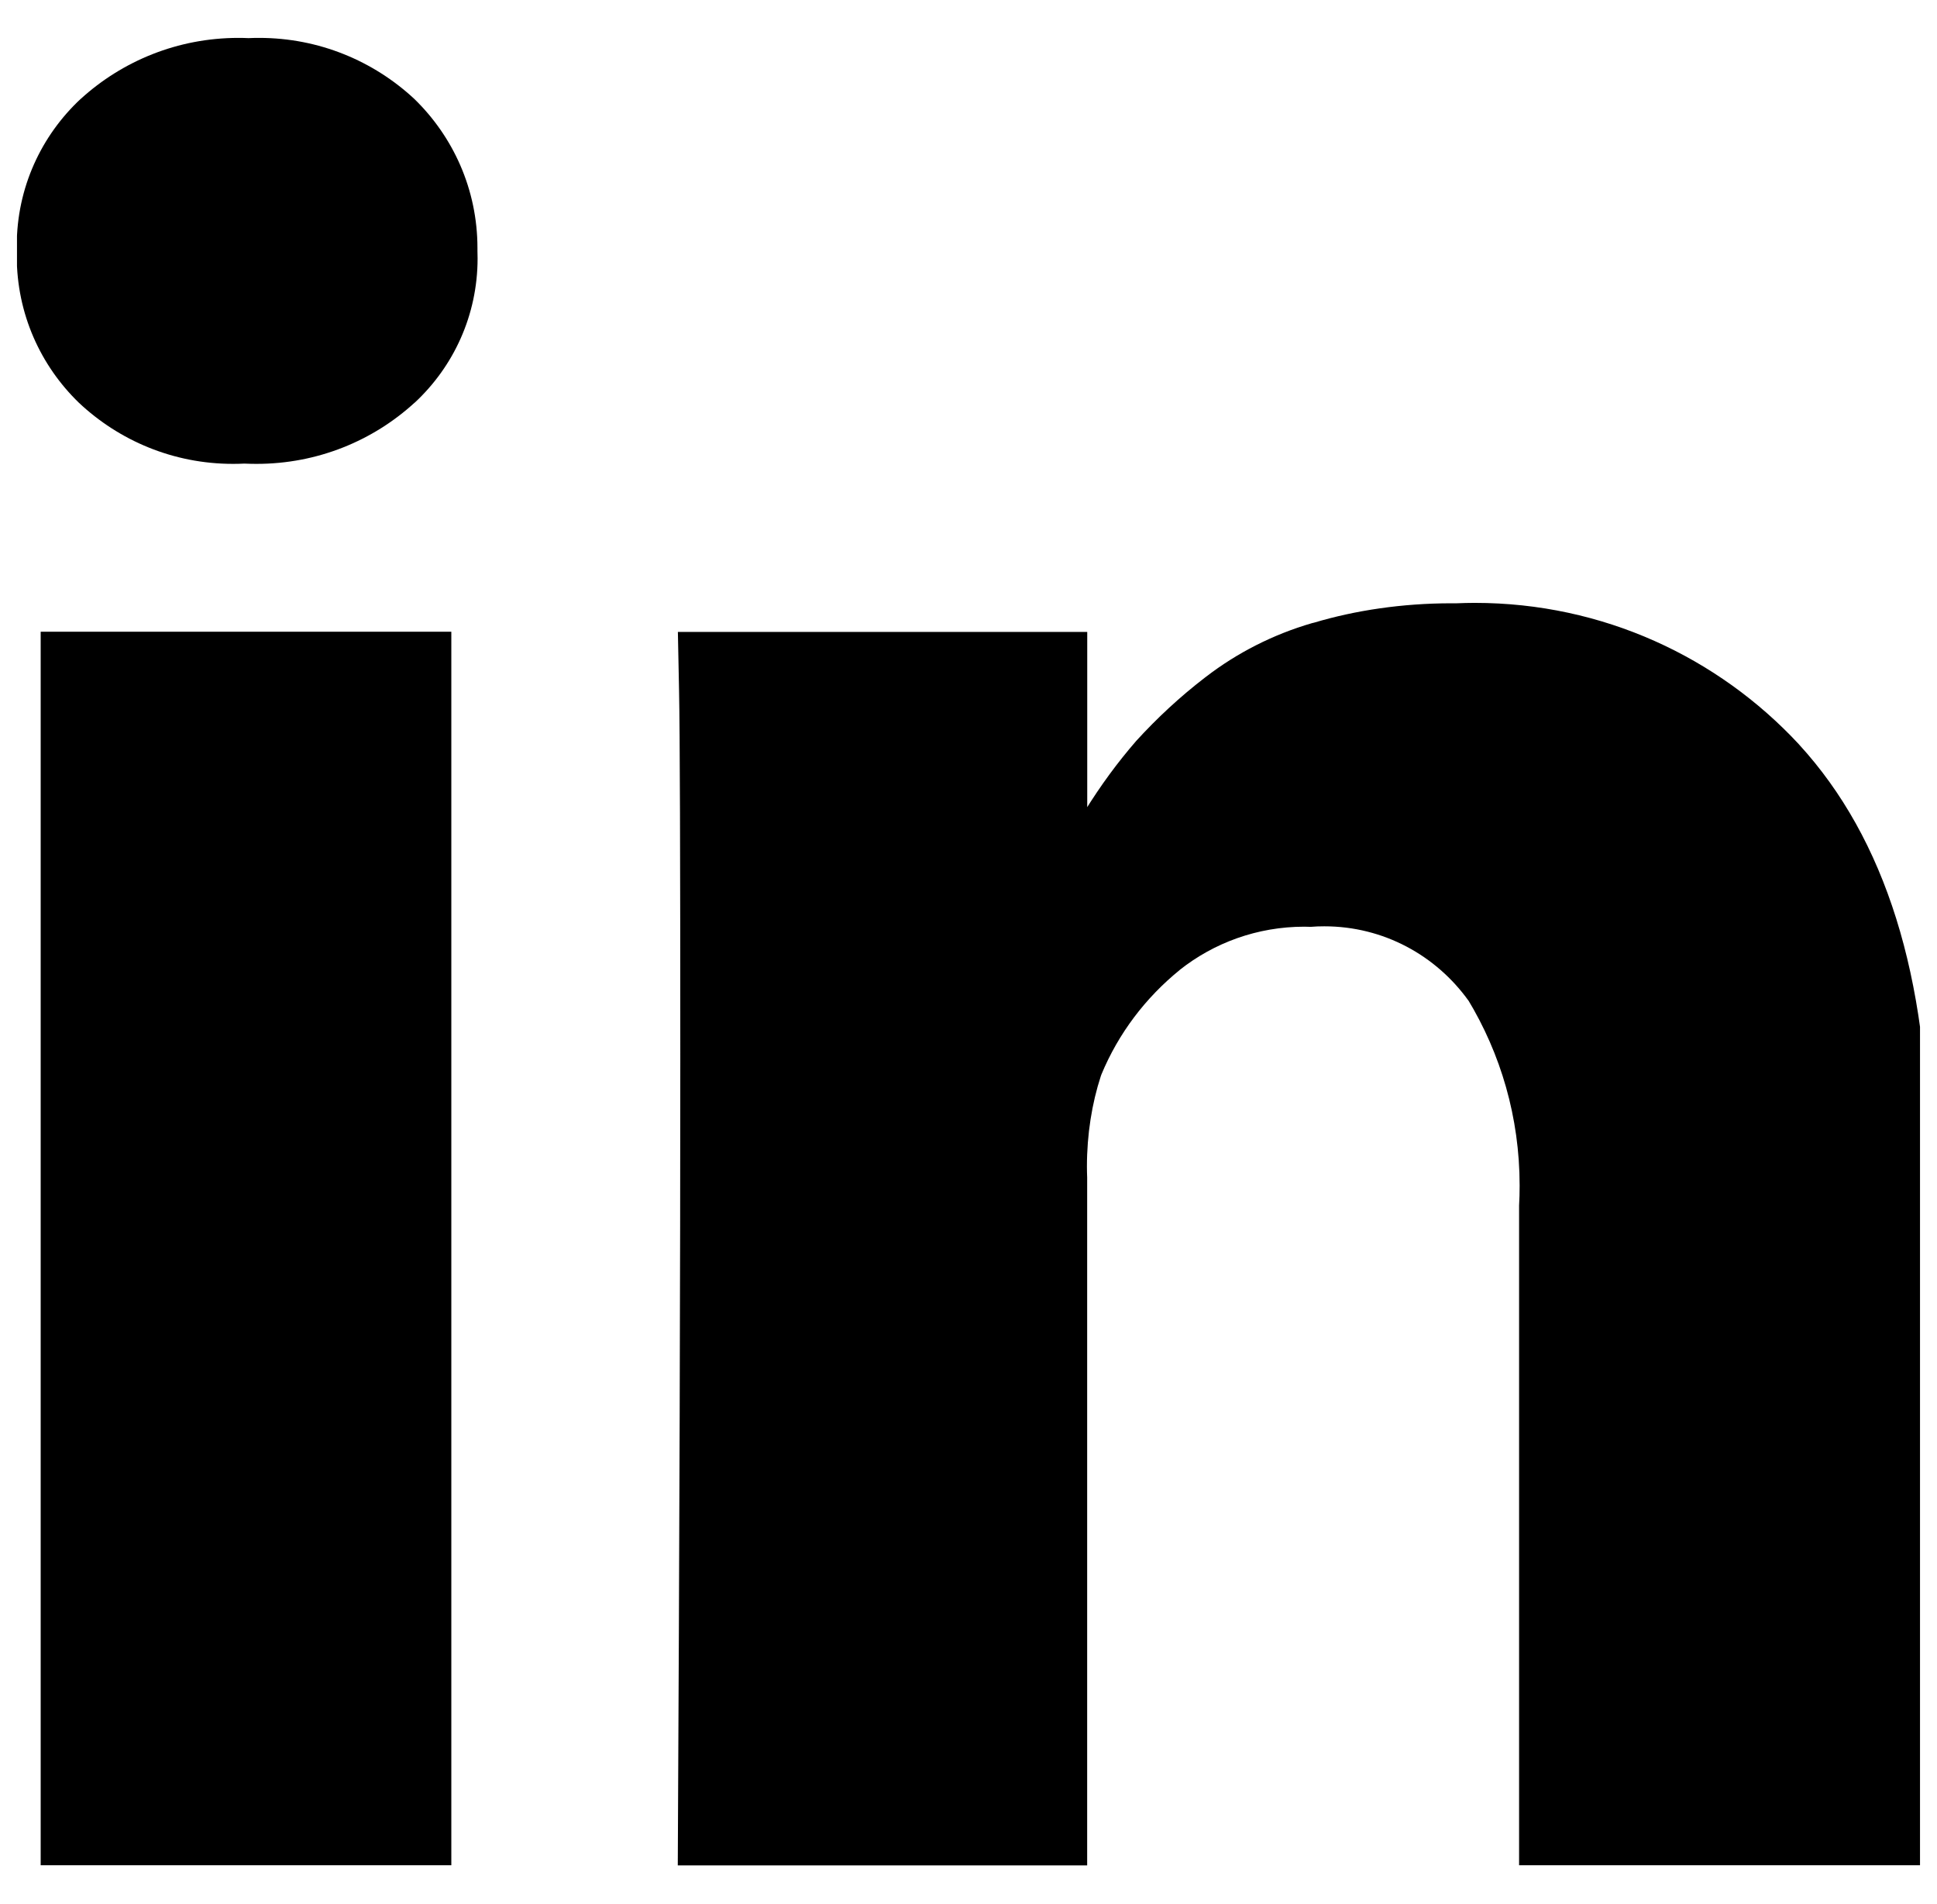
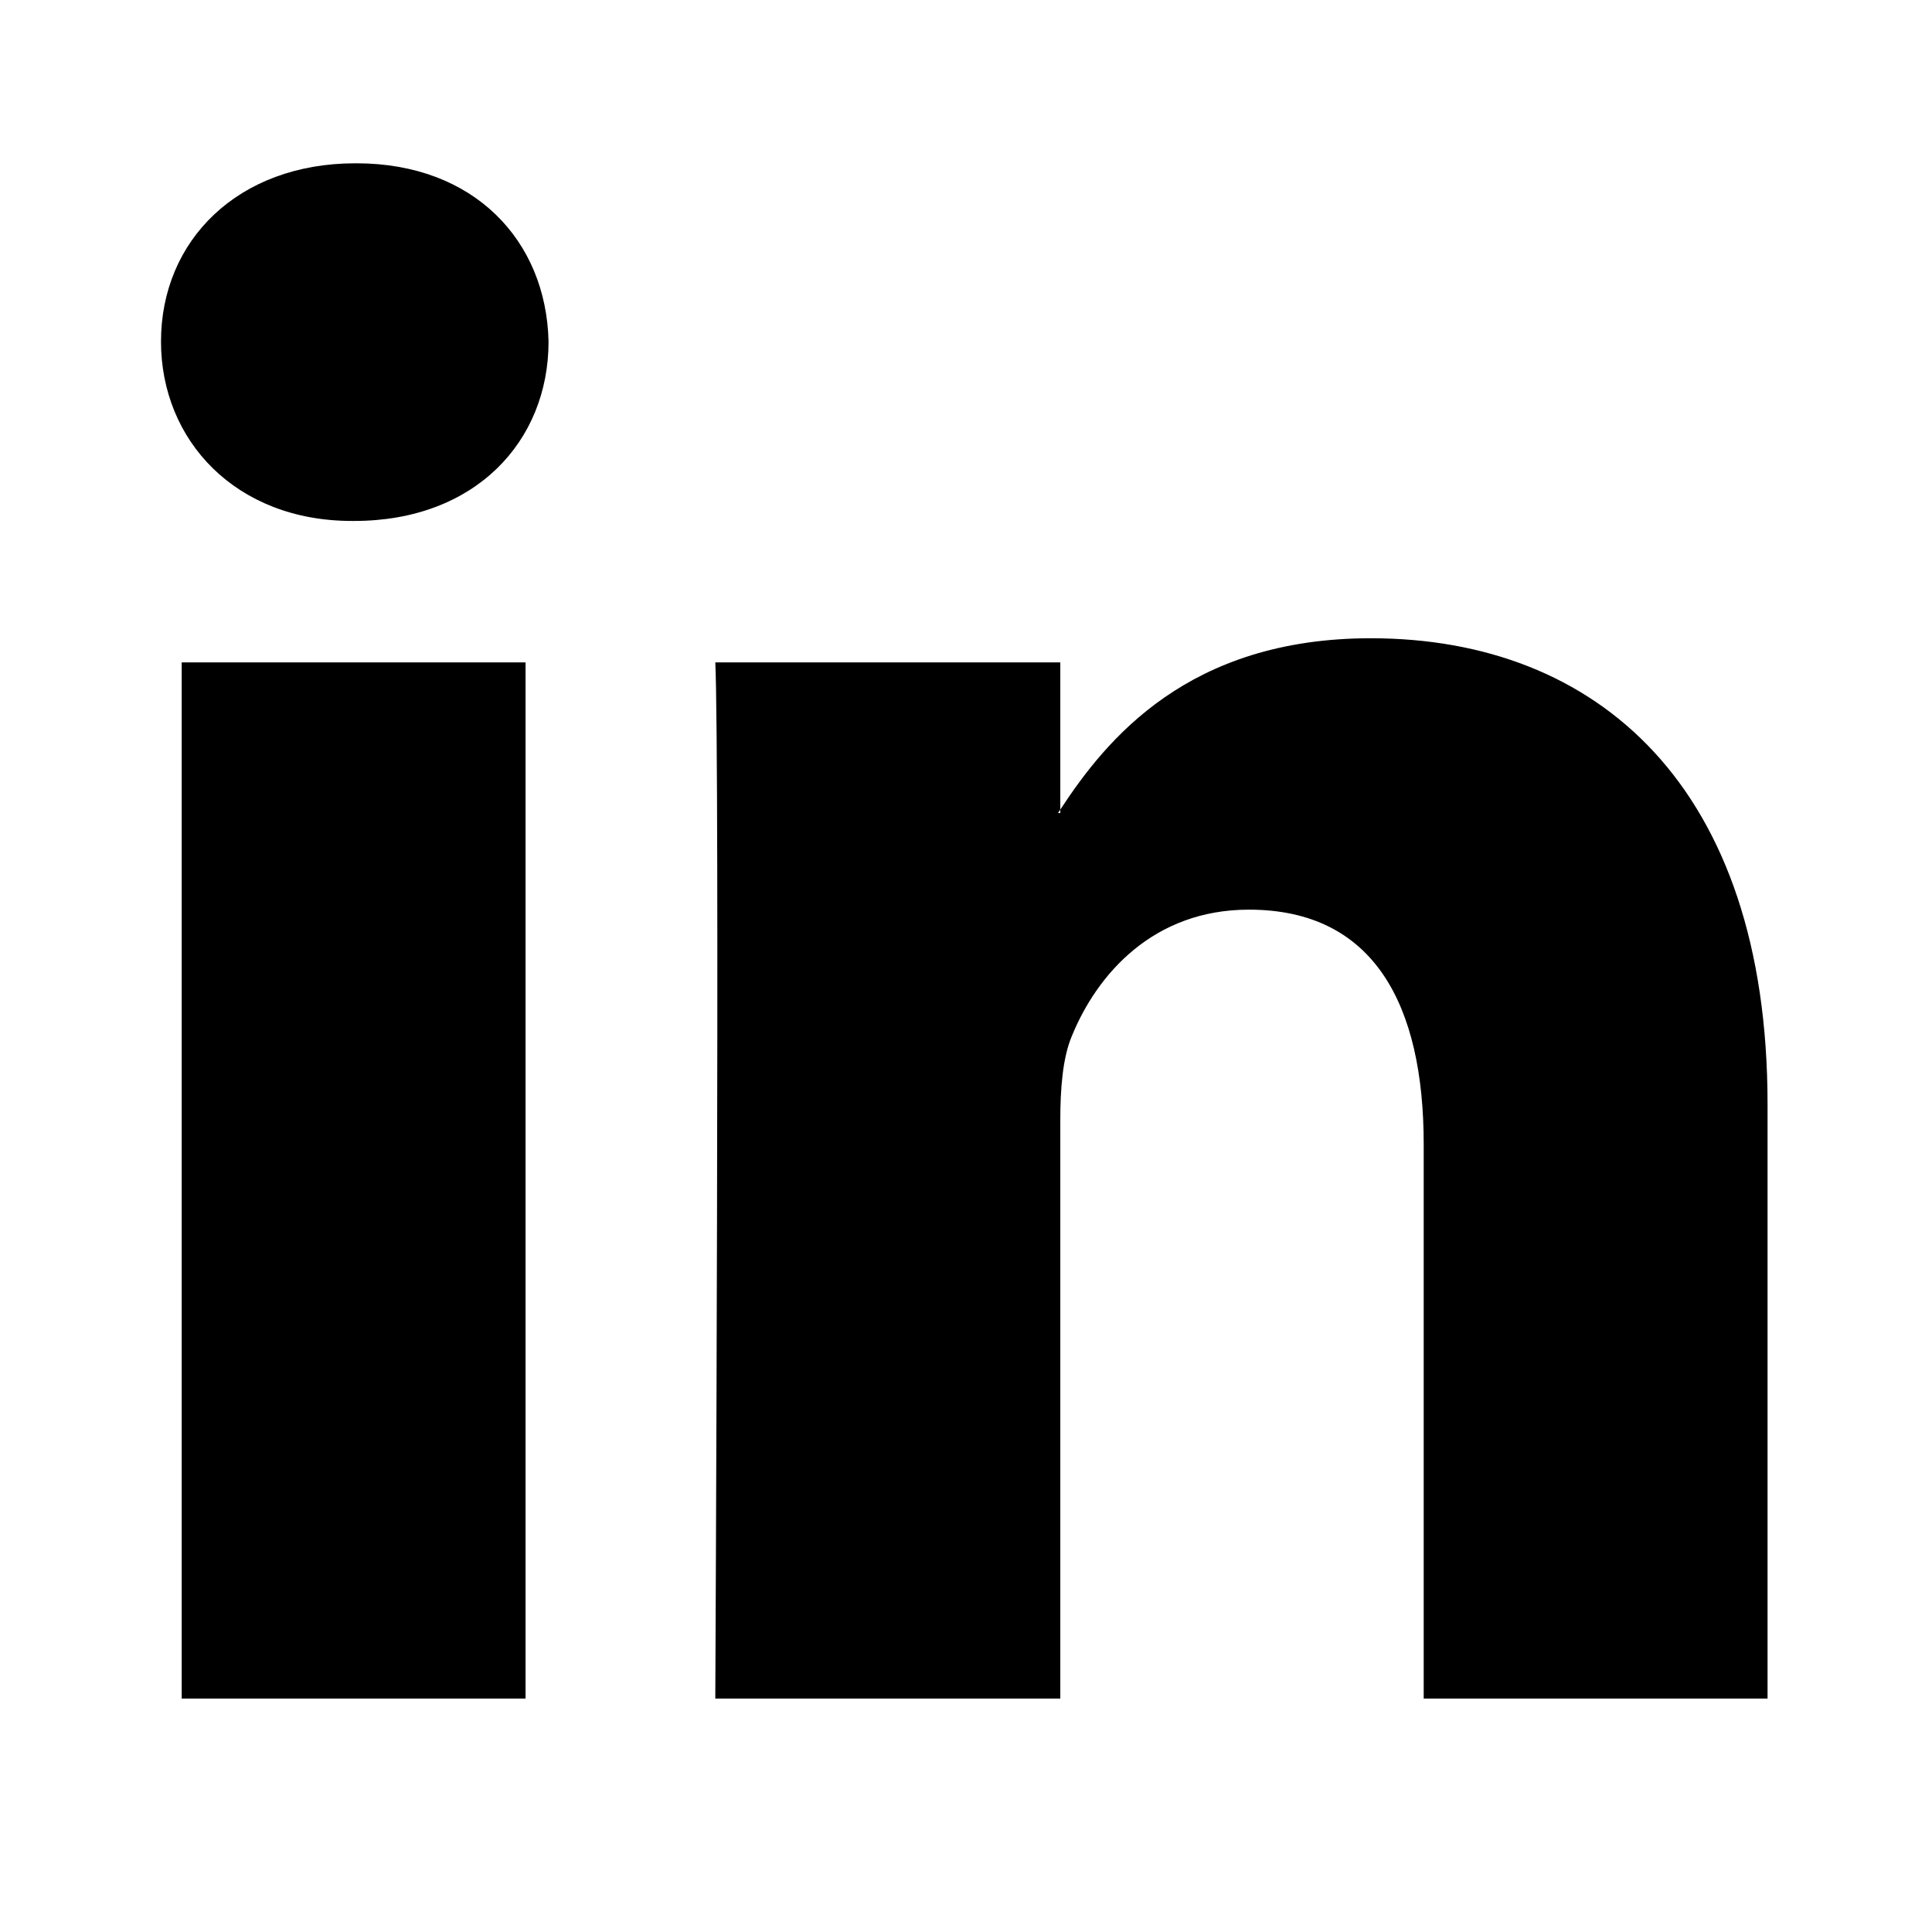
- <svg xmlns="http://www.w3.org/2000/svg" width="57" height="56" viewBox="0 0 57 56">
-   <g clip-path="url(#clip0_20421_1460848)">
-     <path d="M13.281 18.587V54.88H1.197V18.587H13.281ZM14.05 7.383C14.052 7.448 14.054 7.524 14.054 7.602C14.054 9.28 13.342 10.79 12.204 11.847L12.199 11.849C10.979 12.965 9.346 13.648 7.551 13.648C7.442 13.648 7.33 13.646 7.22 13.641H7.236H7.162C7.07 13.646 6.962 13.648 6.855 13.648C5.099 13.648 3.504 12.963 2.319 11.847L2.321 11.849C1.192 10.756 0.493 9.229 0.493 7.537C0.493 7.484 0.493 7.43 0.495 7.374V7.383C0.493 7.336 0.493 7.282 0.493 7.228C0.493 5.521 1.219 3.985 2.377 2.907L2.381 2.905C3.6 1.796 5.229 1.115 7.014 1.115C7.117 1.115 7.218 1.117 7.321 1.122H7.307C7.404 1.117 7.513 1.115 7.628 1.115C9.386 1.115 10.988 1.794 12.184 2.903L12.179 2.898C13.333 4.012 14.05 5.571 14.05 7.298V7.392V7.387V7.383ZM56.748 34.084V54.88H44.702V35.47C44.713 35.293 44.718 35.087 44.718 34.881C44.718 32.874 44.16 30.999 43.19 29.4L43.217 29.447C42.26 28.112 40.715 27.254 38.97 27.254C38.835 27.254 38.701 27.258 38.566 27.27H38.584C38.524 27.267 38.454 27.265 38.385 27.265C36.996 27.265 35.719 27.742 34.709 28.542L34.723 28.533C33.708 29.355 32.913 30.405 32.411 31.613L32.393 31.664C32.133 32.46 31.985 33.373 31.985 34.323C31.985 34.431 31.988 34.538 31.992 34.646V34.63V54.884H19.945C19.995 45.143 20.019 37.245 20.019 31.189C20.019 25.134 20.007 21.521 19.983 20.35L19.948 18.592H31.994V23.865H31.92C32.4 23.092 32.895 22.422 33.439 21.795L33.421 21.815C34.051 21.123 34.727 20.498 35.455 19.938L35.491 19.911C36.396 19.214 37.458 18.668 38.609 18.334L38.676 18.318C39.881 17.958 41.268 17.75 42.702 17.75H42.878H42.87C43.029 17.743 43.214 17.738 43.4 17.738C47.166 17.738 50.557 19.338 52.934 21.896L52.941 21.905C55.482 24.676 56.753 28.735 56.753 34.081L56.748 34.084Z" fill="black" />
-   </g>
-   <defs>
-     <clipPath id="clip0_20421_1460848">
-       <rect width="56" height="56" transform="translate(0.5)" />
-     </clipPath>
-   </defs>
+ <svg xmlns="http://www.w3.org/2000/svg" fill="#000000" width="56px" height="56px" viewBox="-0.14 -0.14 1.68 1.68">
+   <path d="M1.397 0.82v0.517h-0.299v-0.482c0 -0.121 -0.043 -0.204 -0.152 -0.204 -0.083 0 -0.132 0.056 -0.154 0.11 -0.008 0.019 -0.01 0.046 -0.01 0.073v0.503h-0.3s0.004 -0.816 0 -0.901h0.3v0.128l-0.002 0.003h0.002v-0.003c0.04 -0.061 0.111 -0.149 0.27 -0.149 0.197 0 0.345 0.129 0.345 0.405M0.169 0.002C0.067 0.002 0 0.069 0 0.157c0 0.086 0.065 0.156 0.166 0.156h0.002c0.105 0 0.169 -0.069 0.169 -0.156C0.335 0.069 0.272 0.002 0.17 0.002zM0.018 1.337h0.299V0.436H0.018z" />
</svg>
